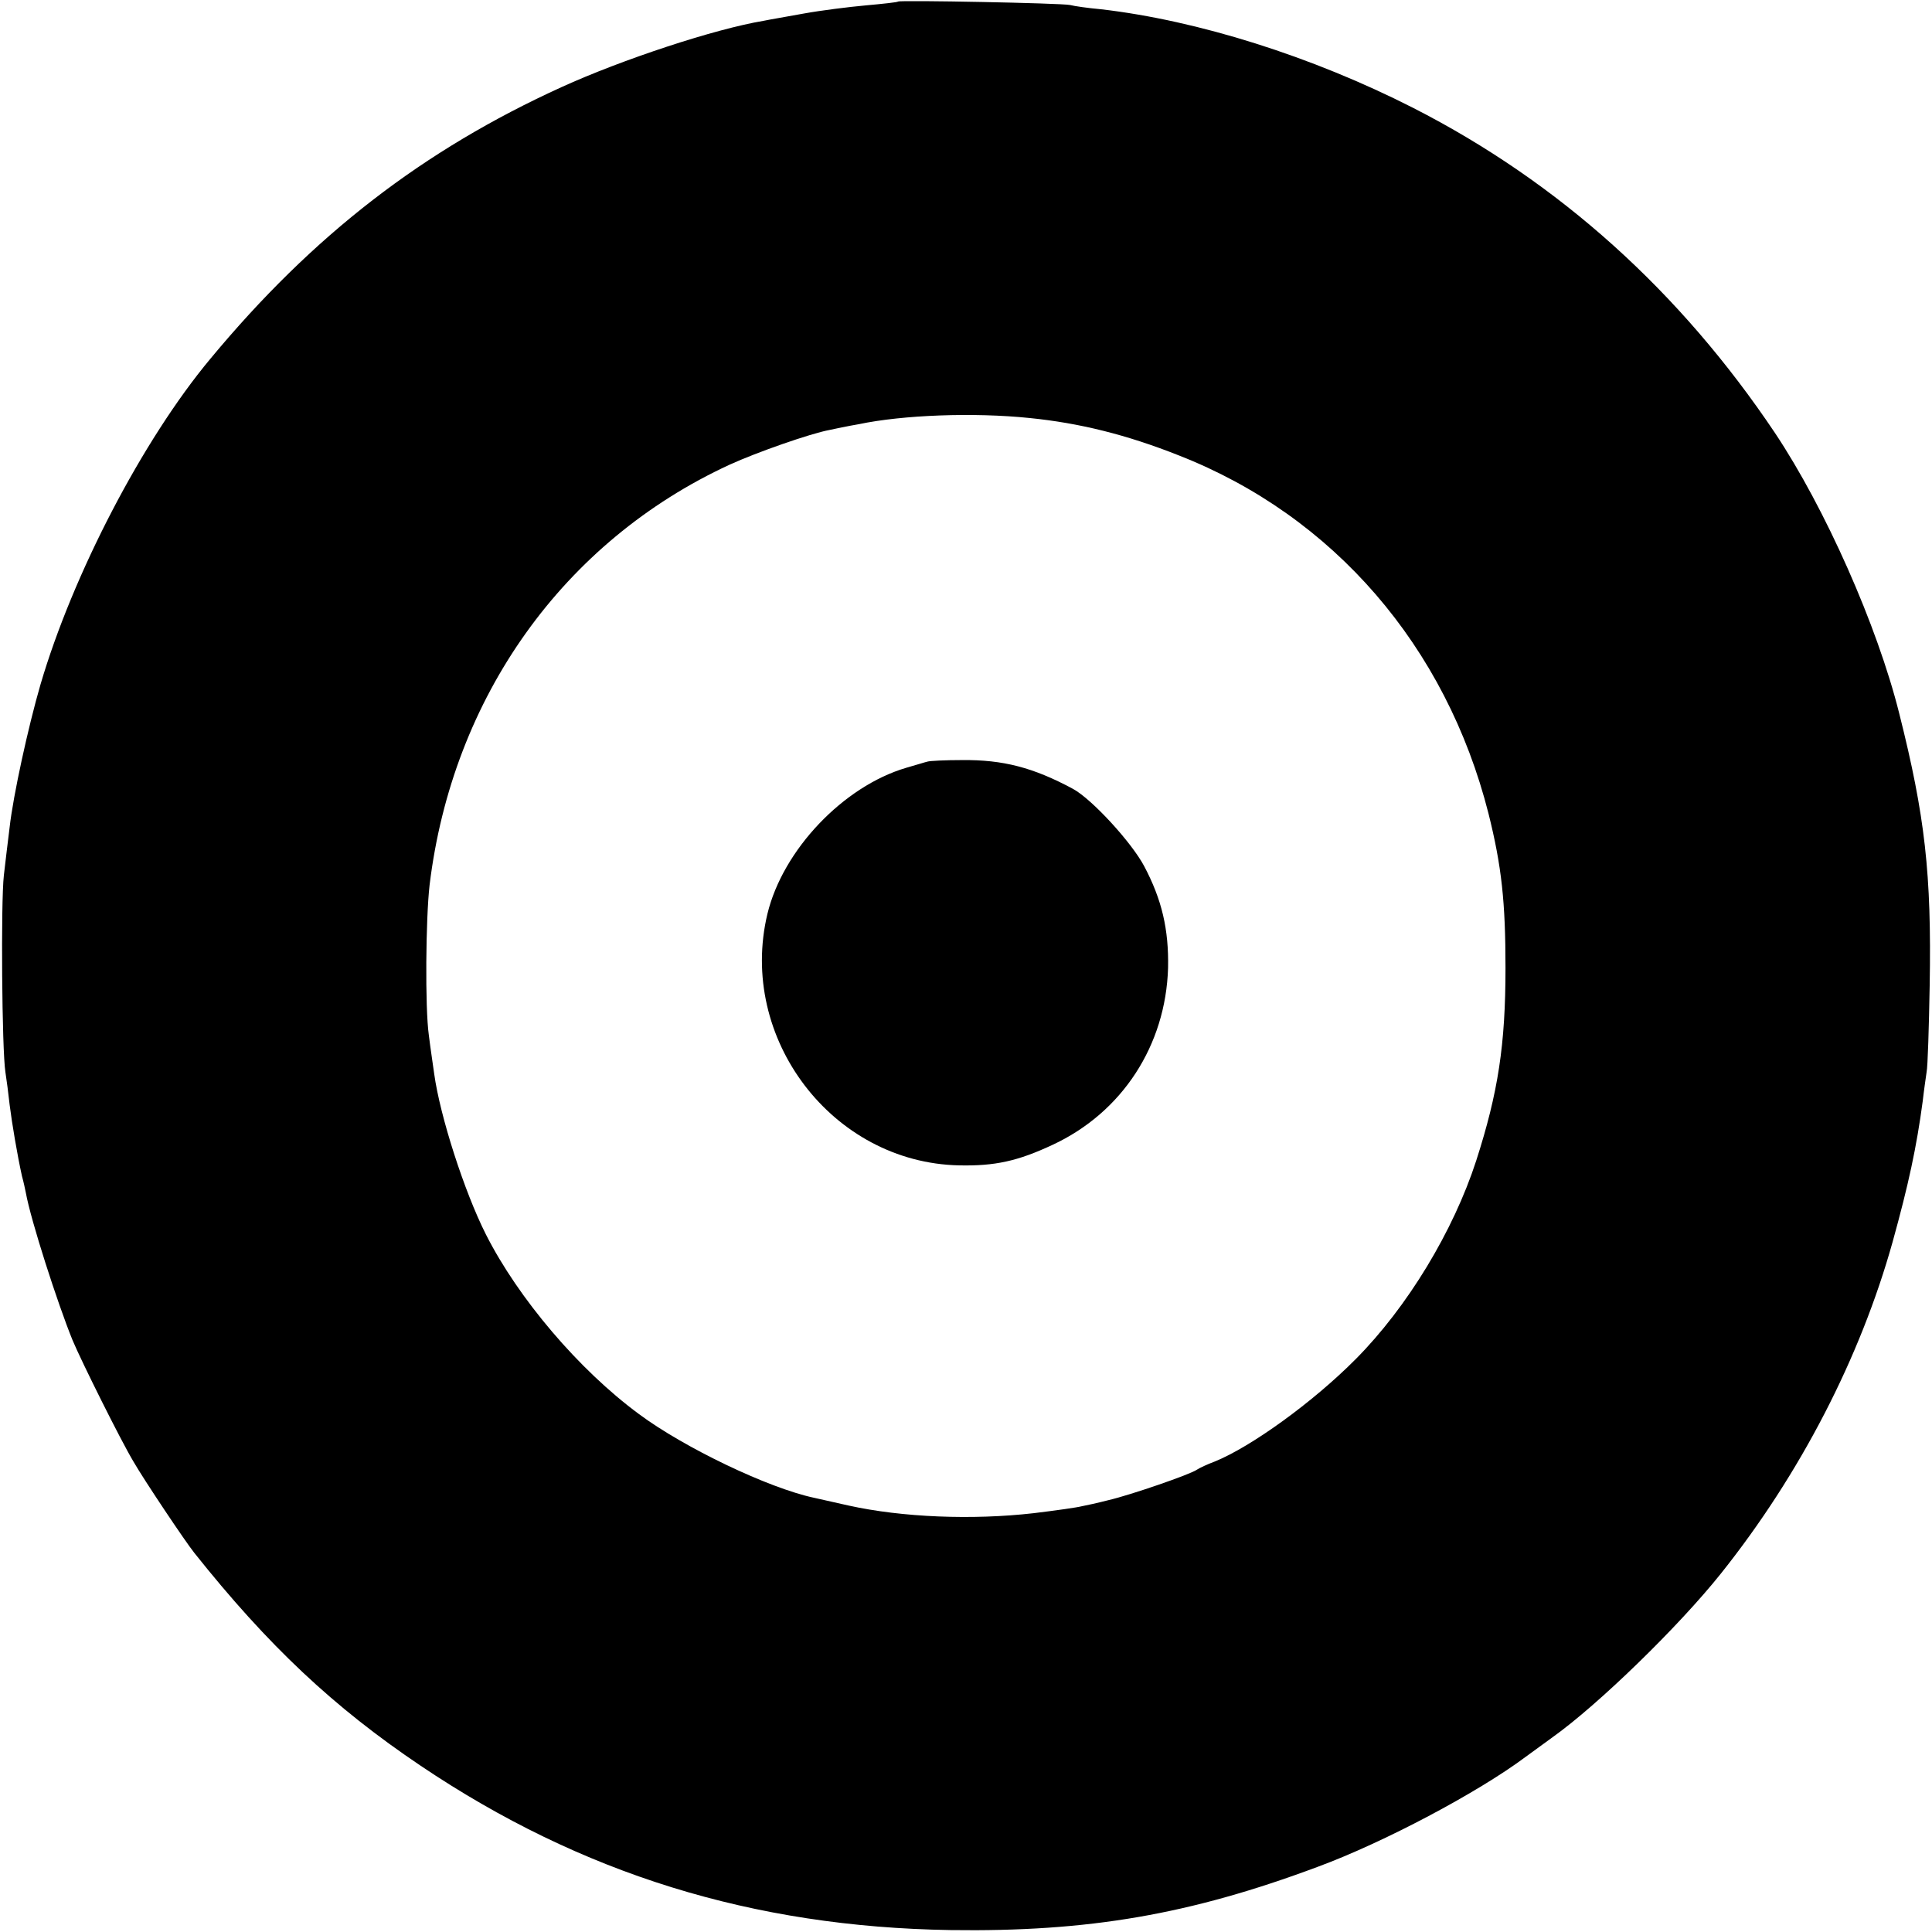
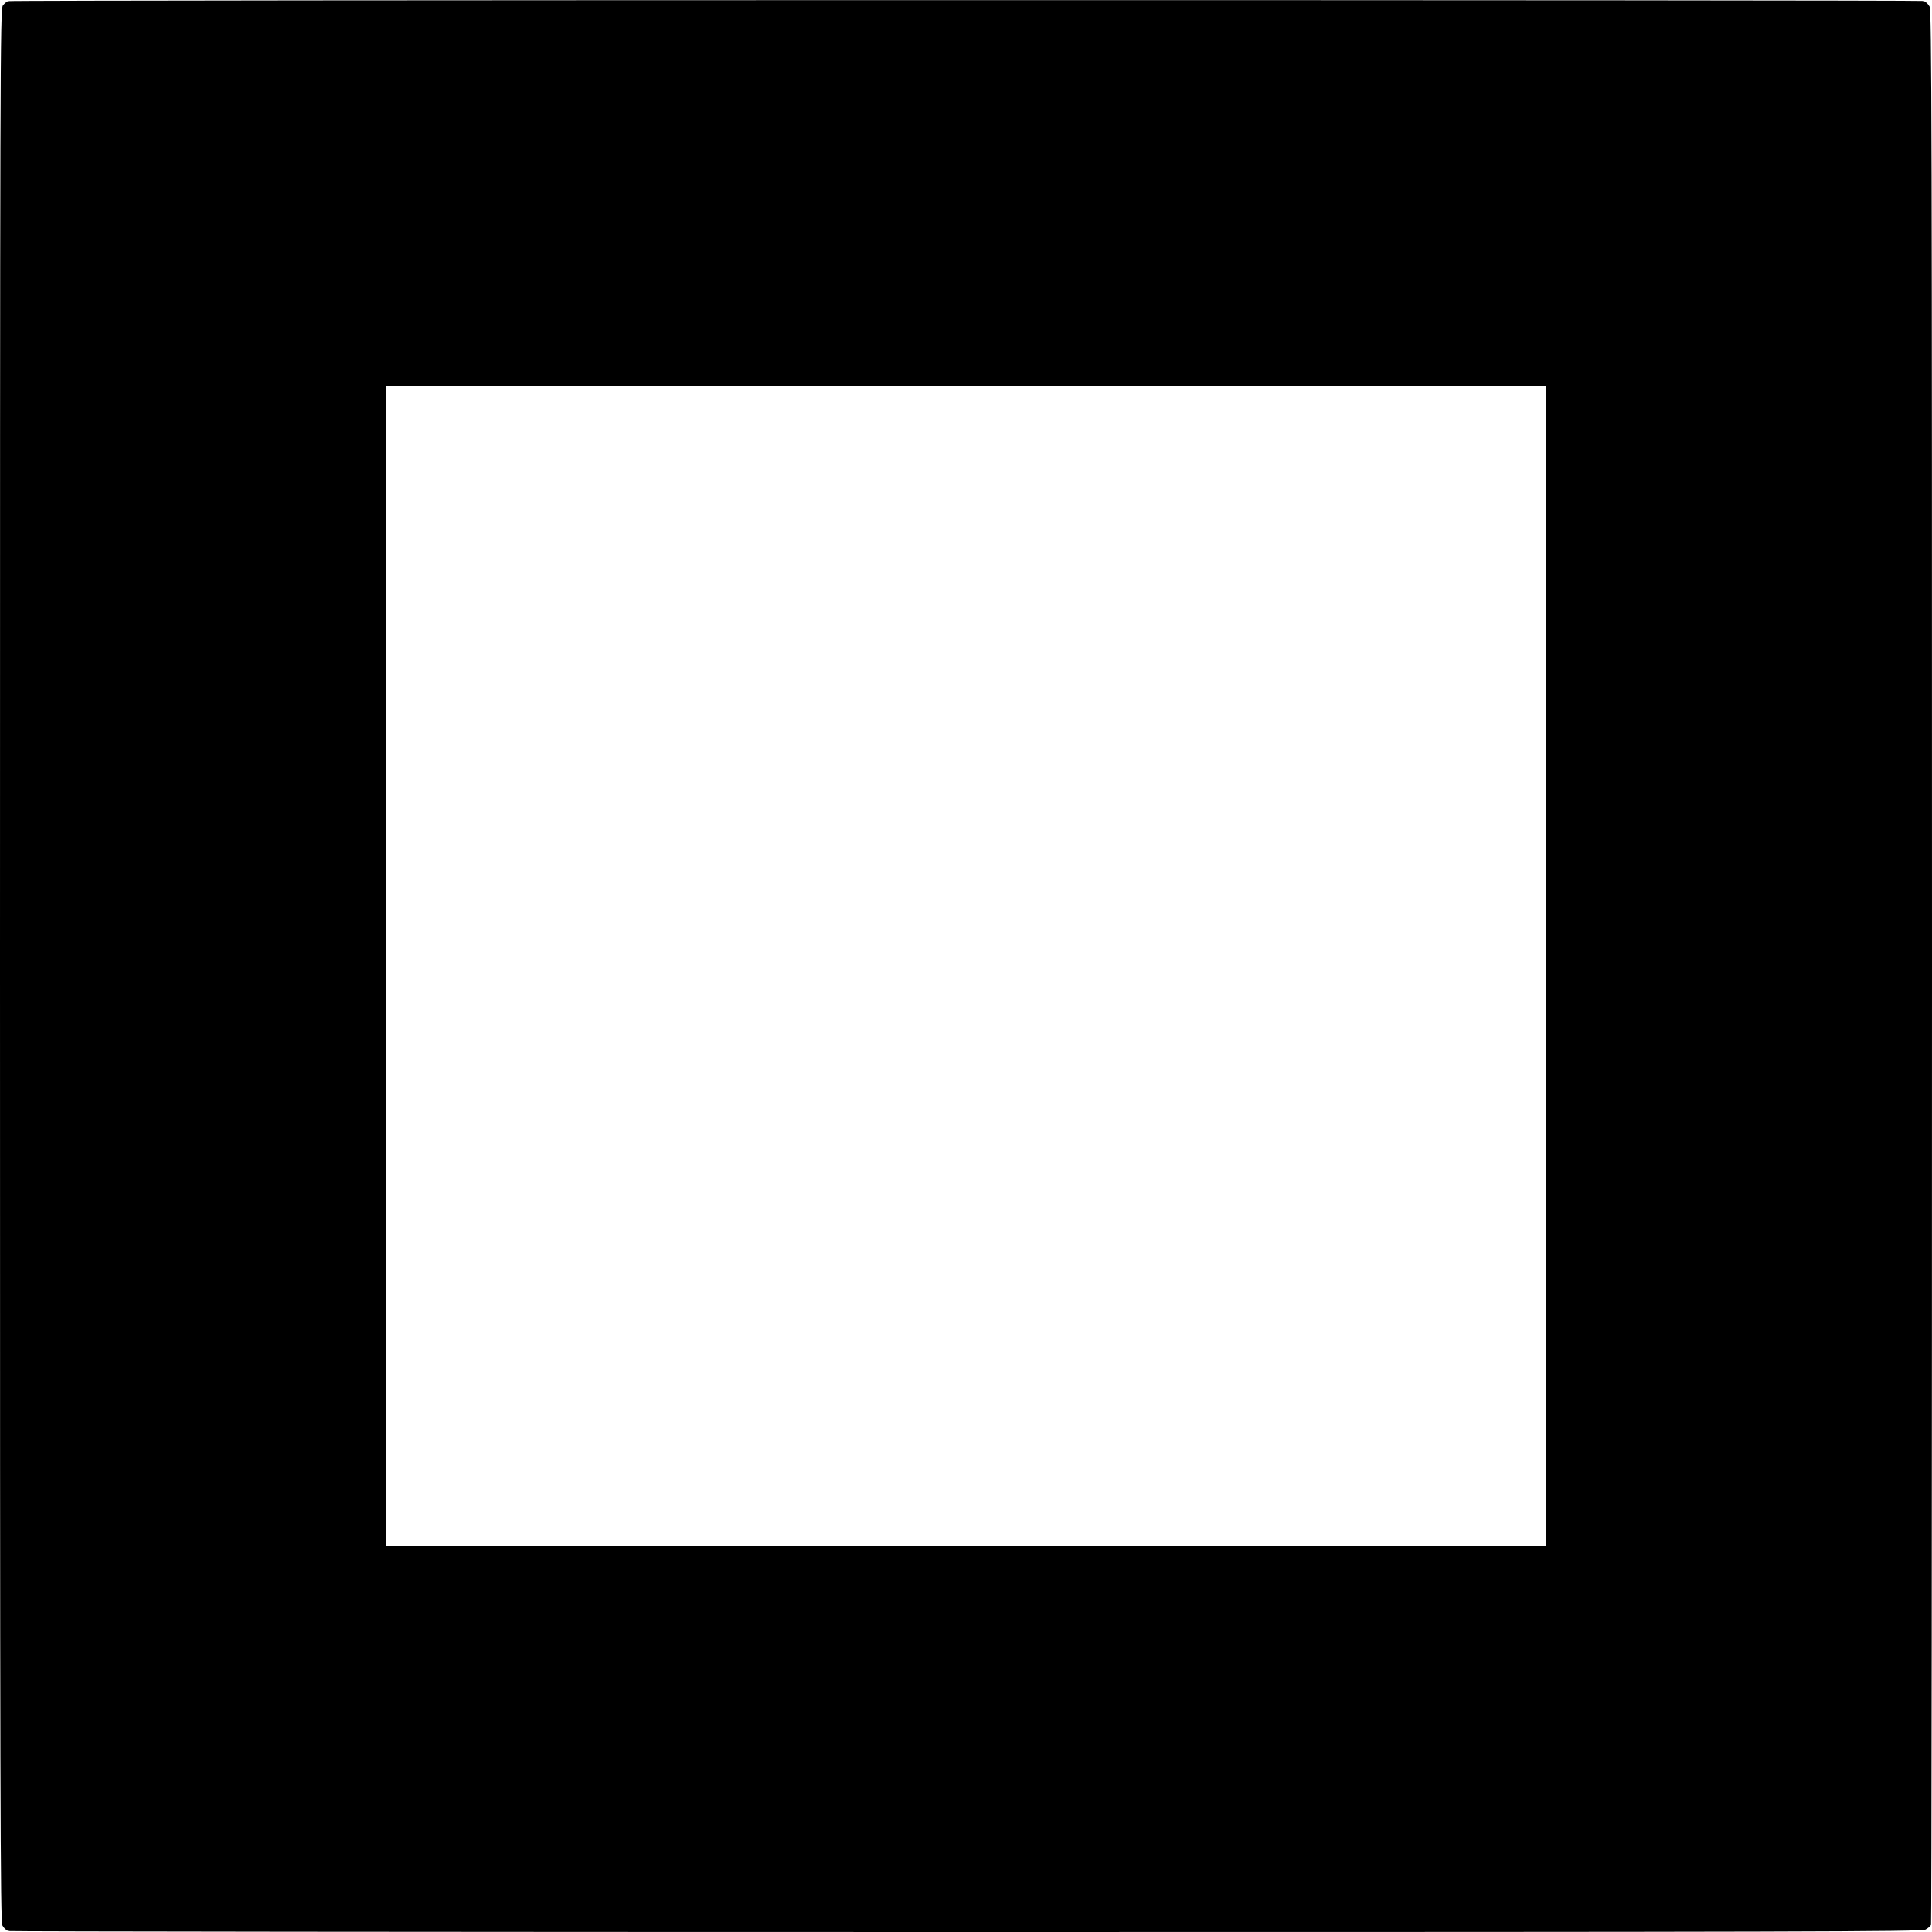
- <svg xmlns="http://www.w3.org/2000/svg" version="1.0" width="501pt" height="501pt" viewBox="0 0 501 501" preserveAspectRatio="xMidYMid meet">
-   <g transform="translate(0,501) scale(0.1,-0.1)" fill="#000000" stroke="none">
-     <path d="M2329 5006 c-2 -2 -40 -6 -84 -10 -44 -4 -116 -13 -160 -21 -44 -8 -91 -16 -105 -19 -126 -21 -366 -100 -524 -172 -358 -163 -644 -383 -911 -705 -175 -210 -356 -558 -440 -844 -32 -110 -71 -289 -80 -370 -4 -33 -11 -89 -15 -125 -8 -70 -5 -453 4 -510 3 -19 8 -57 11 -85 6 -48 20 -131 32 -185 4 -14 8 -33 10 -43 13 -72 82 -286 121 -382 23 -55 125 -260 158 -315 27 -47 134 -207 158 -237 191 -240 361 -400 587 -552 416 -280 861 -418 1374 -426 357 -5 620 40 952 164 171 63 416 193 539 285 23 17 55 40 70 51 118 84 327 287 437 425 205 257 361 559 445 860 41 148 62 245 78 365 3 27 8 61 10 75 3 14 6 115 8 225 5 289 -12 439 -79 705 -57 228 -192 532 -322 727 -246 367 -560 650 -938 843 -263 134 -559 227 -810 256 -33 3 -69 8 -80 11 -23 5 -441 13 -446 9z m341 -1080 c129 -13 251 -43 387 -97 401 -157 693 -495 803 -929 34 -136 44 -229 44 -400 0 -199 -19 -323 -76 -500 -59 -182 -178 -379 -312 -514 -111 -112 -272 -228 -366 -266 -19 -7 -40 -17 -46 -21 -16 -12 -173 -66 -229 -79 -27 -7 -59 -14 -70 -16 -11 -3 -67 -11 -125 -18 -158 -18 -340 -11 -480 20 -36 8 -76 17 -89 20 -118 25 -337 130 -454 217 -156 115 -313 300 -397 466 -56 111 -119 307 -134 416 -3 22 -10 68 -14 101 -10 71 -8 302 2 389 59 487 347 891 778 1090 70 32 210 81 259 90 13 3 47 10 76 15 114 24 298 31 443 16z" />
-     <path d="M2405 3035 c-5 -1 -30 -9 -55 -16 -163 -48 -320 -213 -360 -379 -77 -322 168 -645 497 -652 93 -2 152 11 242 53 181 84 294 258 300 459 2 100 -16 177 -62 264 -33 62 -135 173 -184 200 -104 56 -182 76 -288 75 -44 0 -84 -2 -90 -4z" />
+ <svg xmlns="http://www.w3.org/2000/svg" version="1.0" width="1200pt" height="1200pt" viewBox="0 0 1200 1200" preserveAspectRatio="xMidYMid meet">
+   <g transform="translate(0,1200) scale(0.1,-0.1)" fill="#000000" stroke="none">
+     <path d="M50 11993 c-8 -3 -23 -15 -32 -27 -17 -20 -18 -348 -18 -5959 0 -5187 2 -5942 15 -5966 8 -16 25 -31 37 -35 13 -3 2691 -6 5951 -6 5183 0 5932 2 5956 15 16 8 31 22 35 30 3 9 6 2687 6 5951 0 5184 -2 5939 -15 5963 -8 16 -25 31 -37 35 -28 7 -11877 7 -11898 -1z m9550 -5993 l0 -3600 -3600 0 -3600 0 0 3600 0 3600 3600 0 3600 0 0 -3600z" />
  </g>
</svg>
